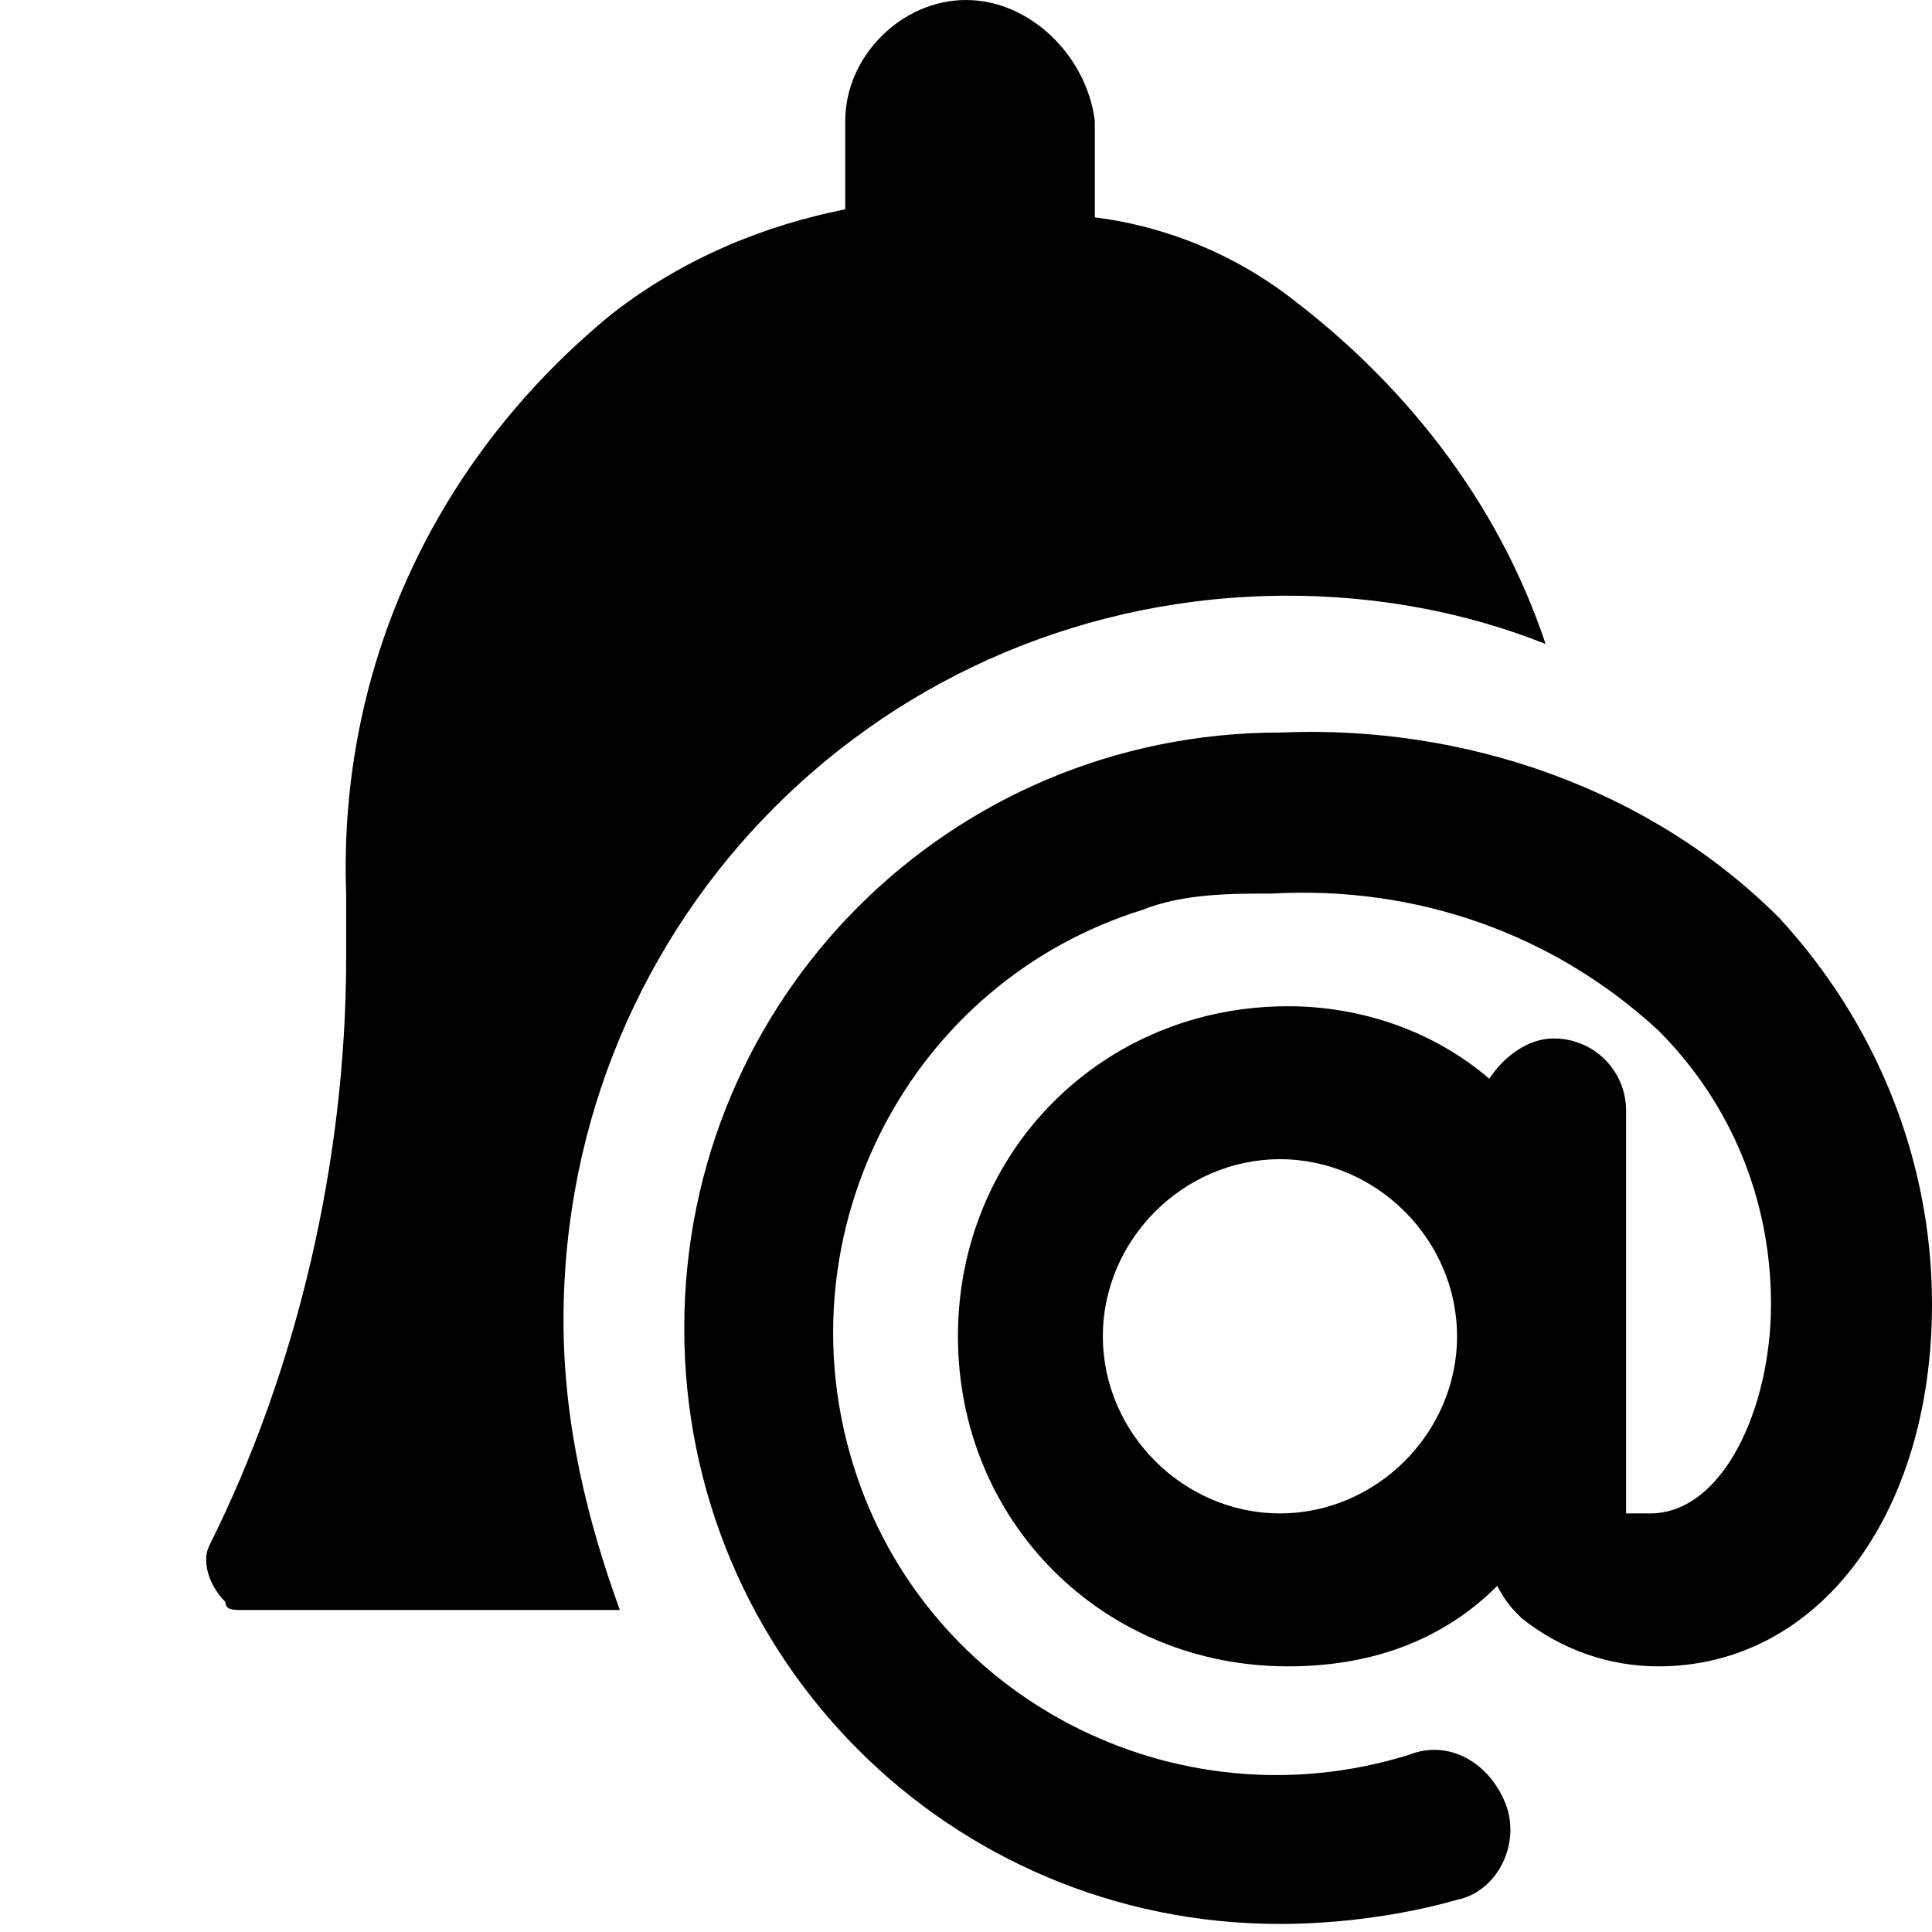
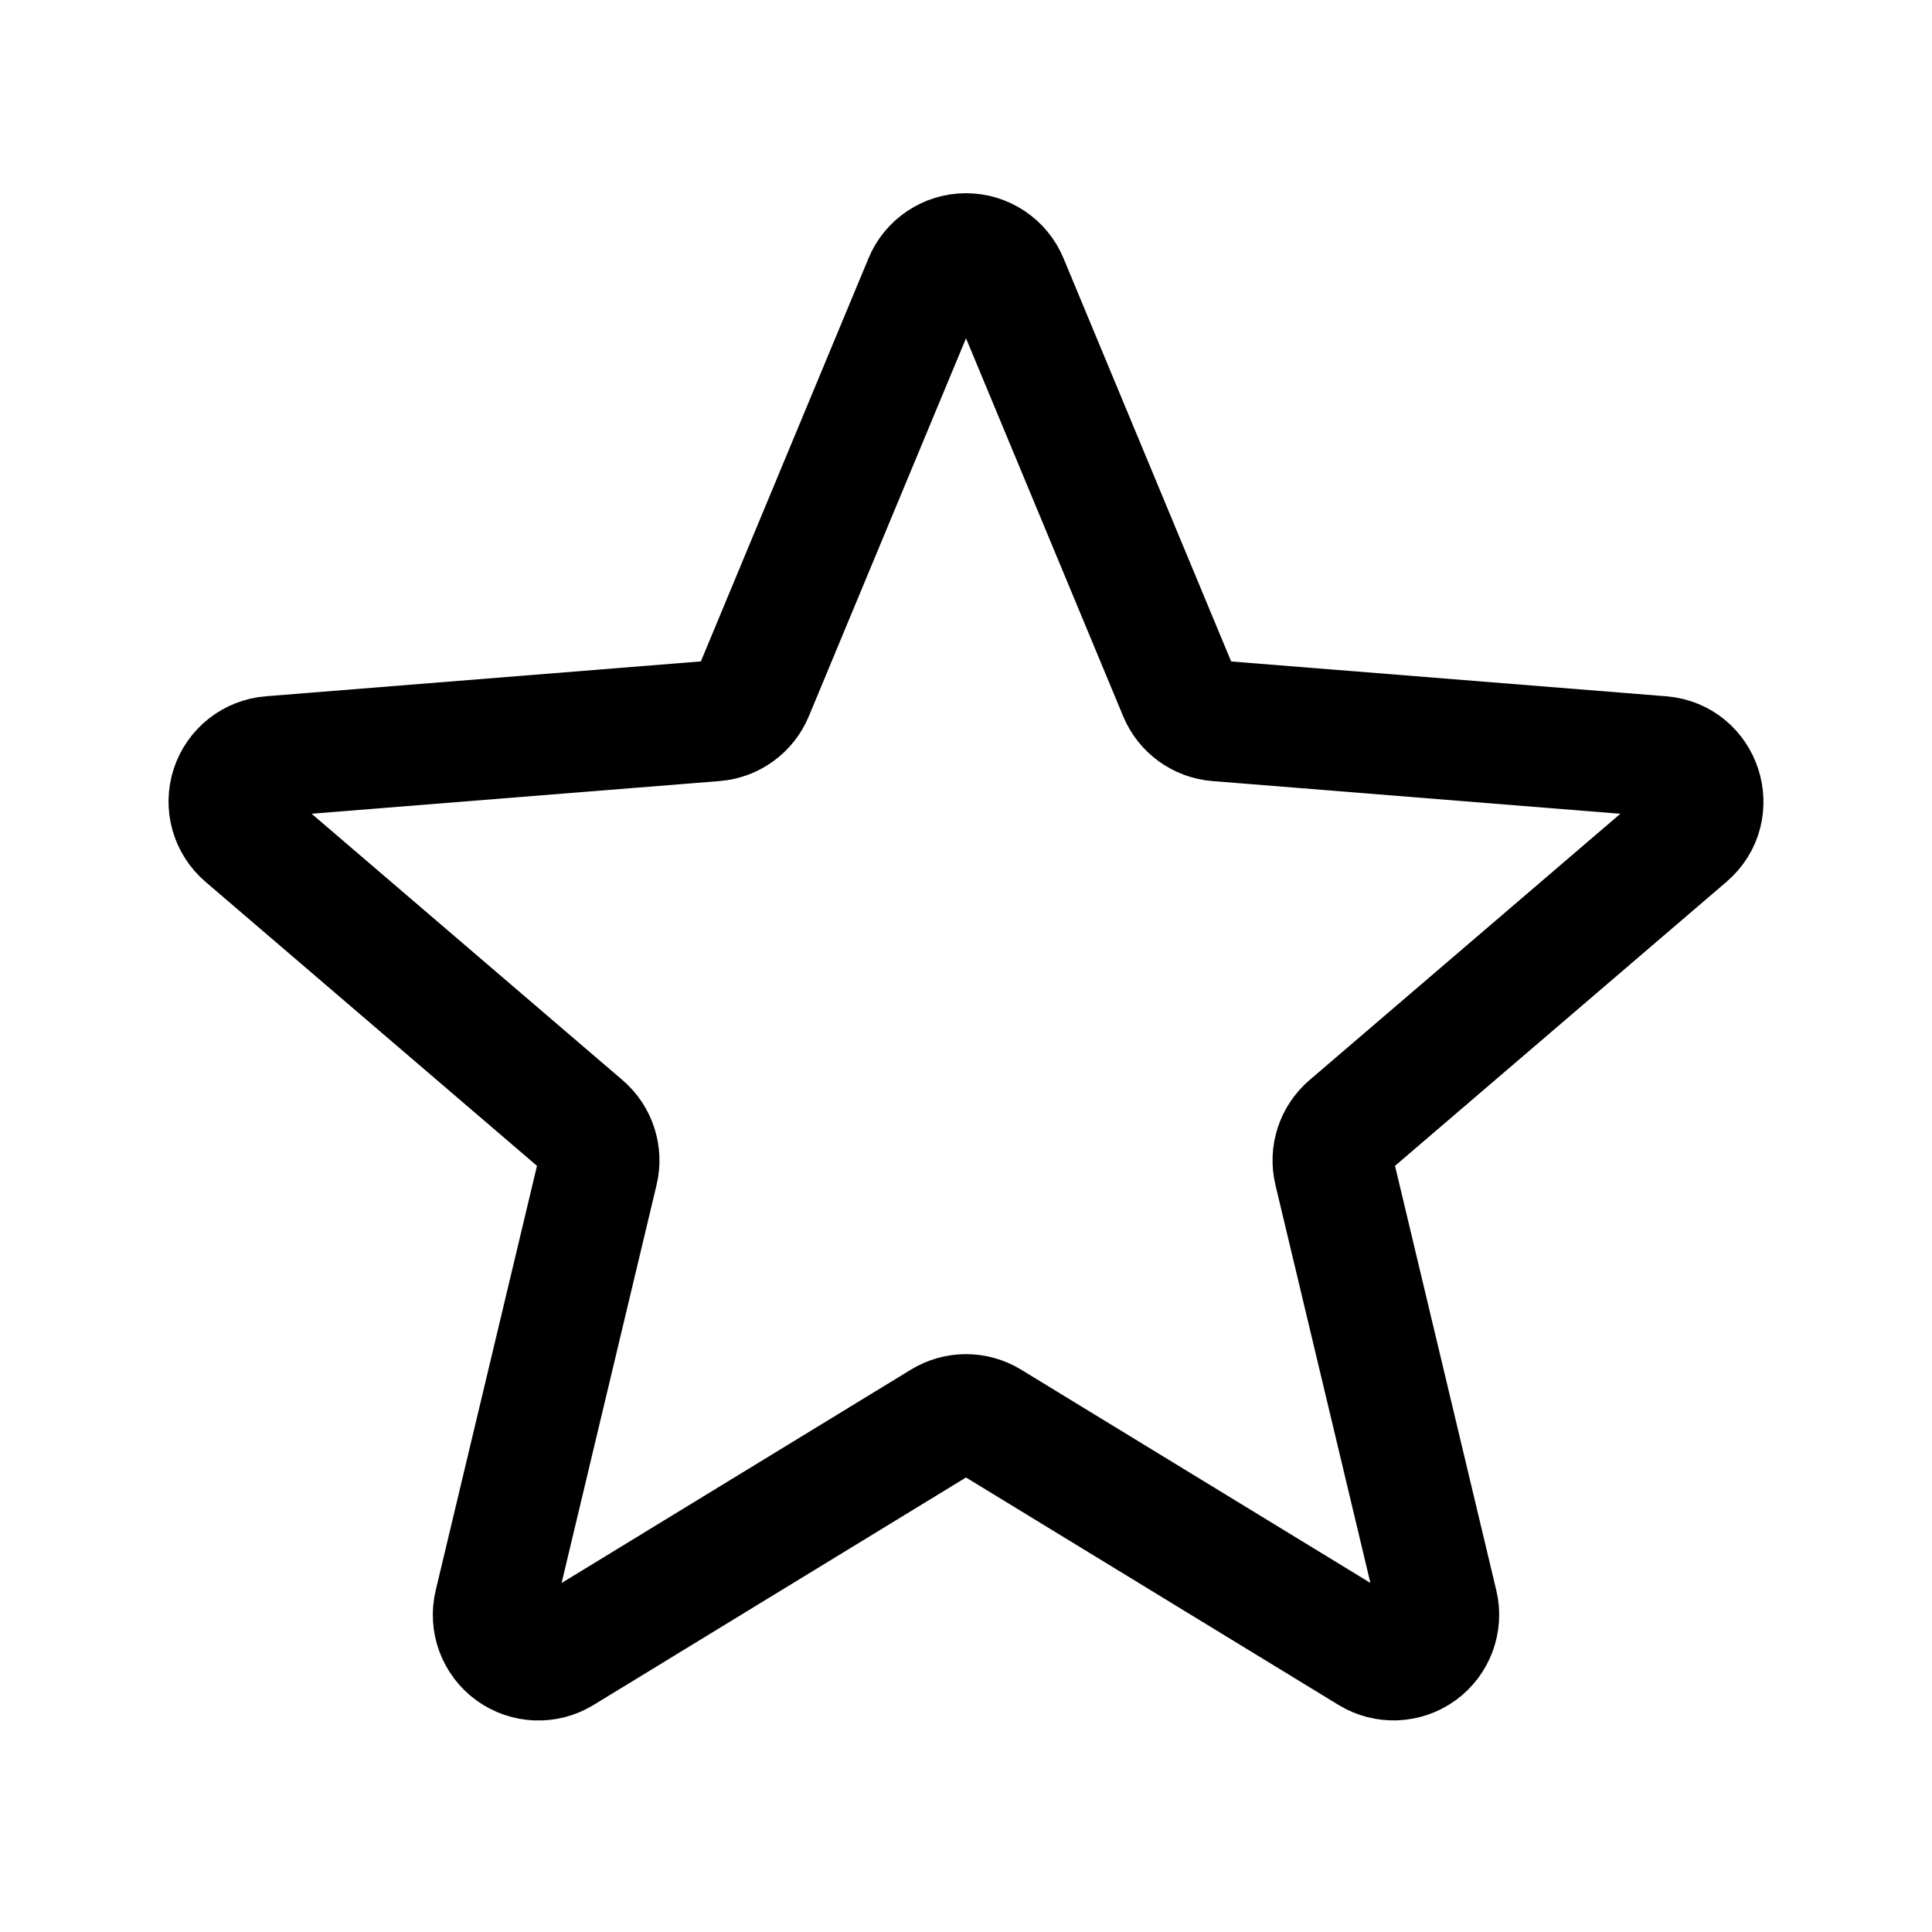
- <svg xmlns="http://www.w3.org/2000/svg" enable-background="new 0 0 24 24" viewBox="0 0 24 24">
-   <path d="m7 16.4c0-5 4-9 9-9 1.1 0 2.2.2 3.2.6-.6-1.8-1.8-3.3-3.3-4.4-.7-.5-1.5-.8-2.3-.9v-1.2c-.1-.8-.8-1.5-1.6-1.5s-1.5.7-1.5 1.5v1.1c-1 .2-2 .6-2.9 1.3-2.2 1.8-3.4 4.4-3.3 7.2v.8c0 2.5-.6 5.1-1.7 7.3-.1.2 0 .5.2.7 0 .1.1.1.2.1h4.7c-.4-1.1-.7-2.3-.7-3.6z" />
-   <path d="m22.1 11.4c-1.6-1.6-3.9-2.4-6.2-2.3-4.1 0-7.4 3.3-7.4 7.4s3.3 7.4 7.4 7.4c.7 0 1.5-.1 2.2-.3.5-.1.8-.7.6-1.2s-.7-.8-1.2-.6c-2.9.9-6-.7-6.9-3.6s.7-6 3.6-6.9c.5-.2 1.1-.2 1.6-.2 1.8-.1 3.5.5 4.8 1.7.9.9 1.4 2.1 1.4 3.4s-.6 2.6-1.5 2.6c-.1 0-.2 0-.3 0v-5c0-.5-.4-.9-.9-.9-.3 0-.6.2-.8.5-.7-.6-1.6-.9-2.5-.9-2.3 0-4.1 1.8-4.1 4.1s1.8 4.1 4.1 4.1c1 0 1.9-.3 2.6-1 .1.2.2.3.3.4.5.4 1.1.6 1.7.6 2 0 3.4-1.9 3.4-4.5 0-1.8-.7-3.5-1.9-4.8zm-6.2 7.4c-1.2 0-2.2-1-2.2-2.2s1-2.2 2.2-2.2 2.2 1 2.2 2.2-1 2.2-2.2 2.2z" />
+ <svg xmlns="http://www.w3.org/2000/svg" fill="none" viewBox="0 0 24 24" stroke-width="1.5" stroke="currentColor" class="size-6">
+   <path stroke-linecap="round" stroke-linejoin="round" d="M11.48 3.499a.562.562 0 0 1 1.04 0l2.125 5.111a.563.563 0 0 0 .475.345l5.518.442c.499.04.701.663.321.988l-4.204 3.602a.563.563 0 0 0-.182.557l1.285 5.385a.562.562 0 0 1-.84.61l-4.725-2.885a.562.562 0 0 0-.586 0L6.982 20.54a.562.562 0 0 1-.84-.61l1.285-5.386a.562.562 0 0 0-.182-.557l-4.204-3.602a.562.562 0 0 1 .321-.988l5.518-.442a.563.563 0 0 0 .475-.345L11.48 3.5Z" />
</svg>
